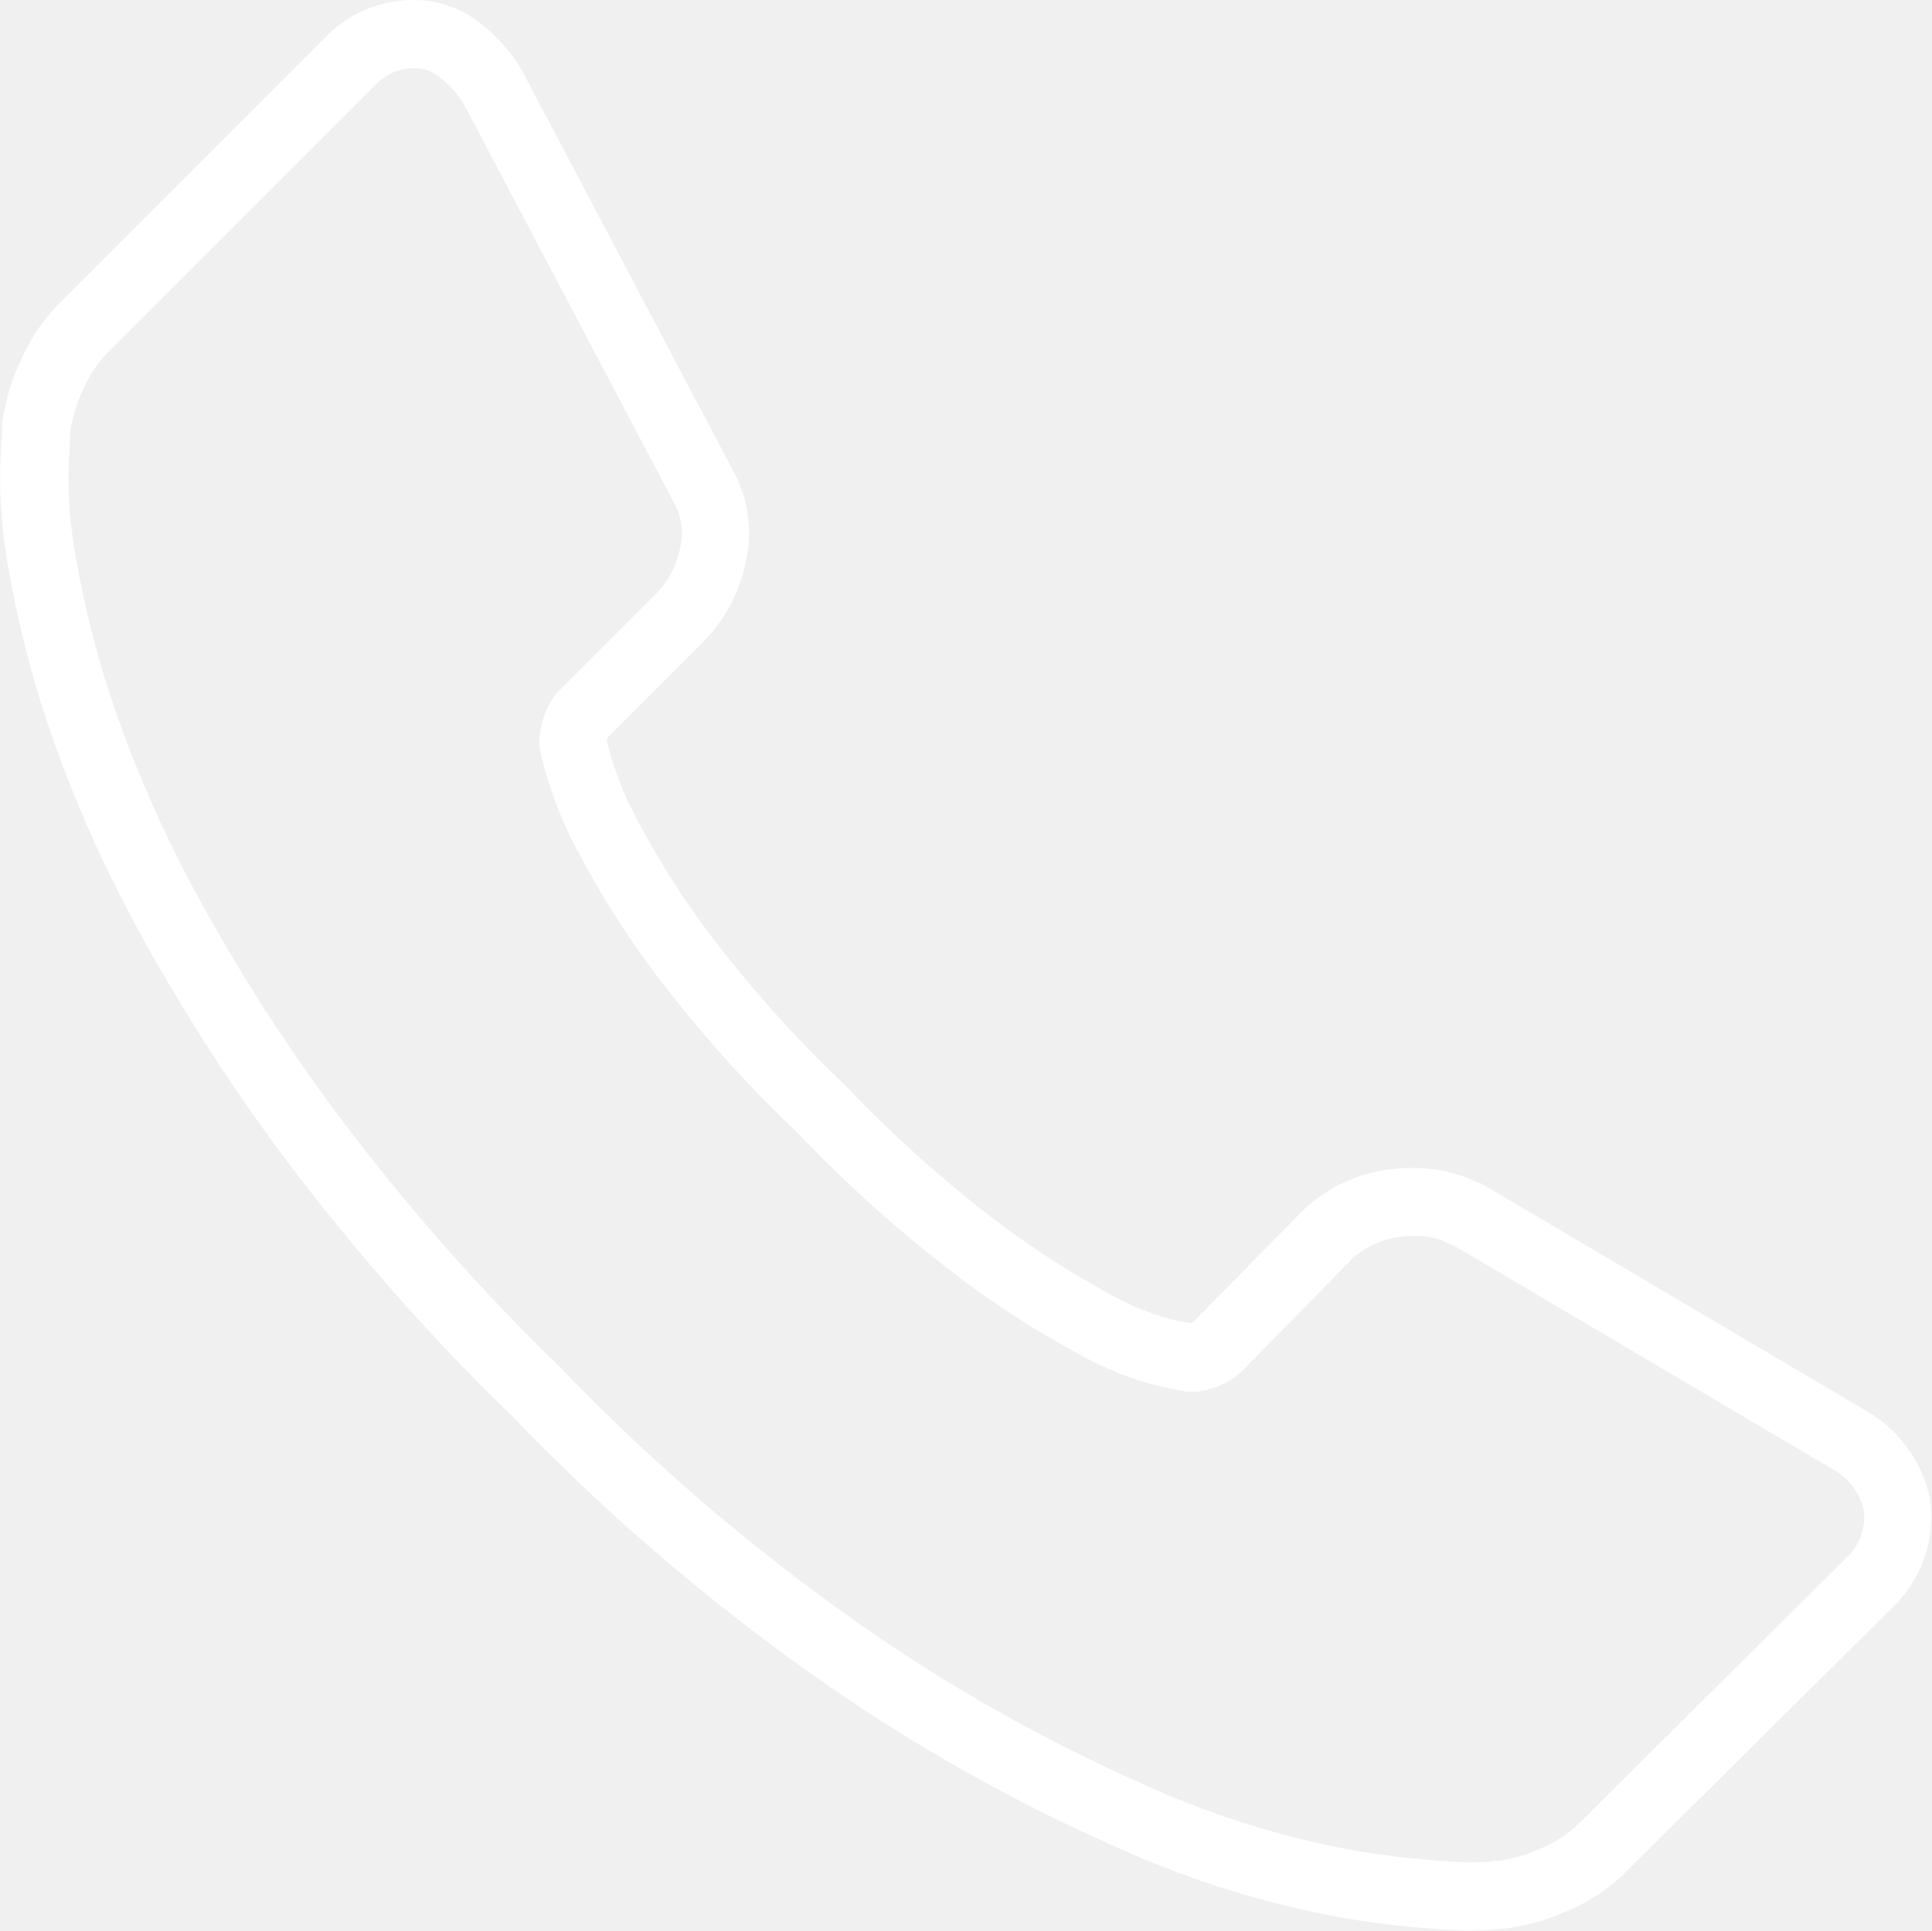
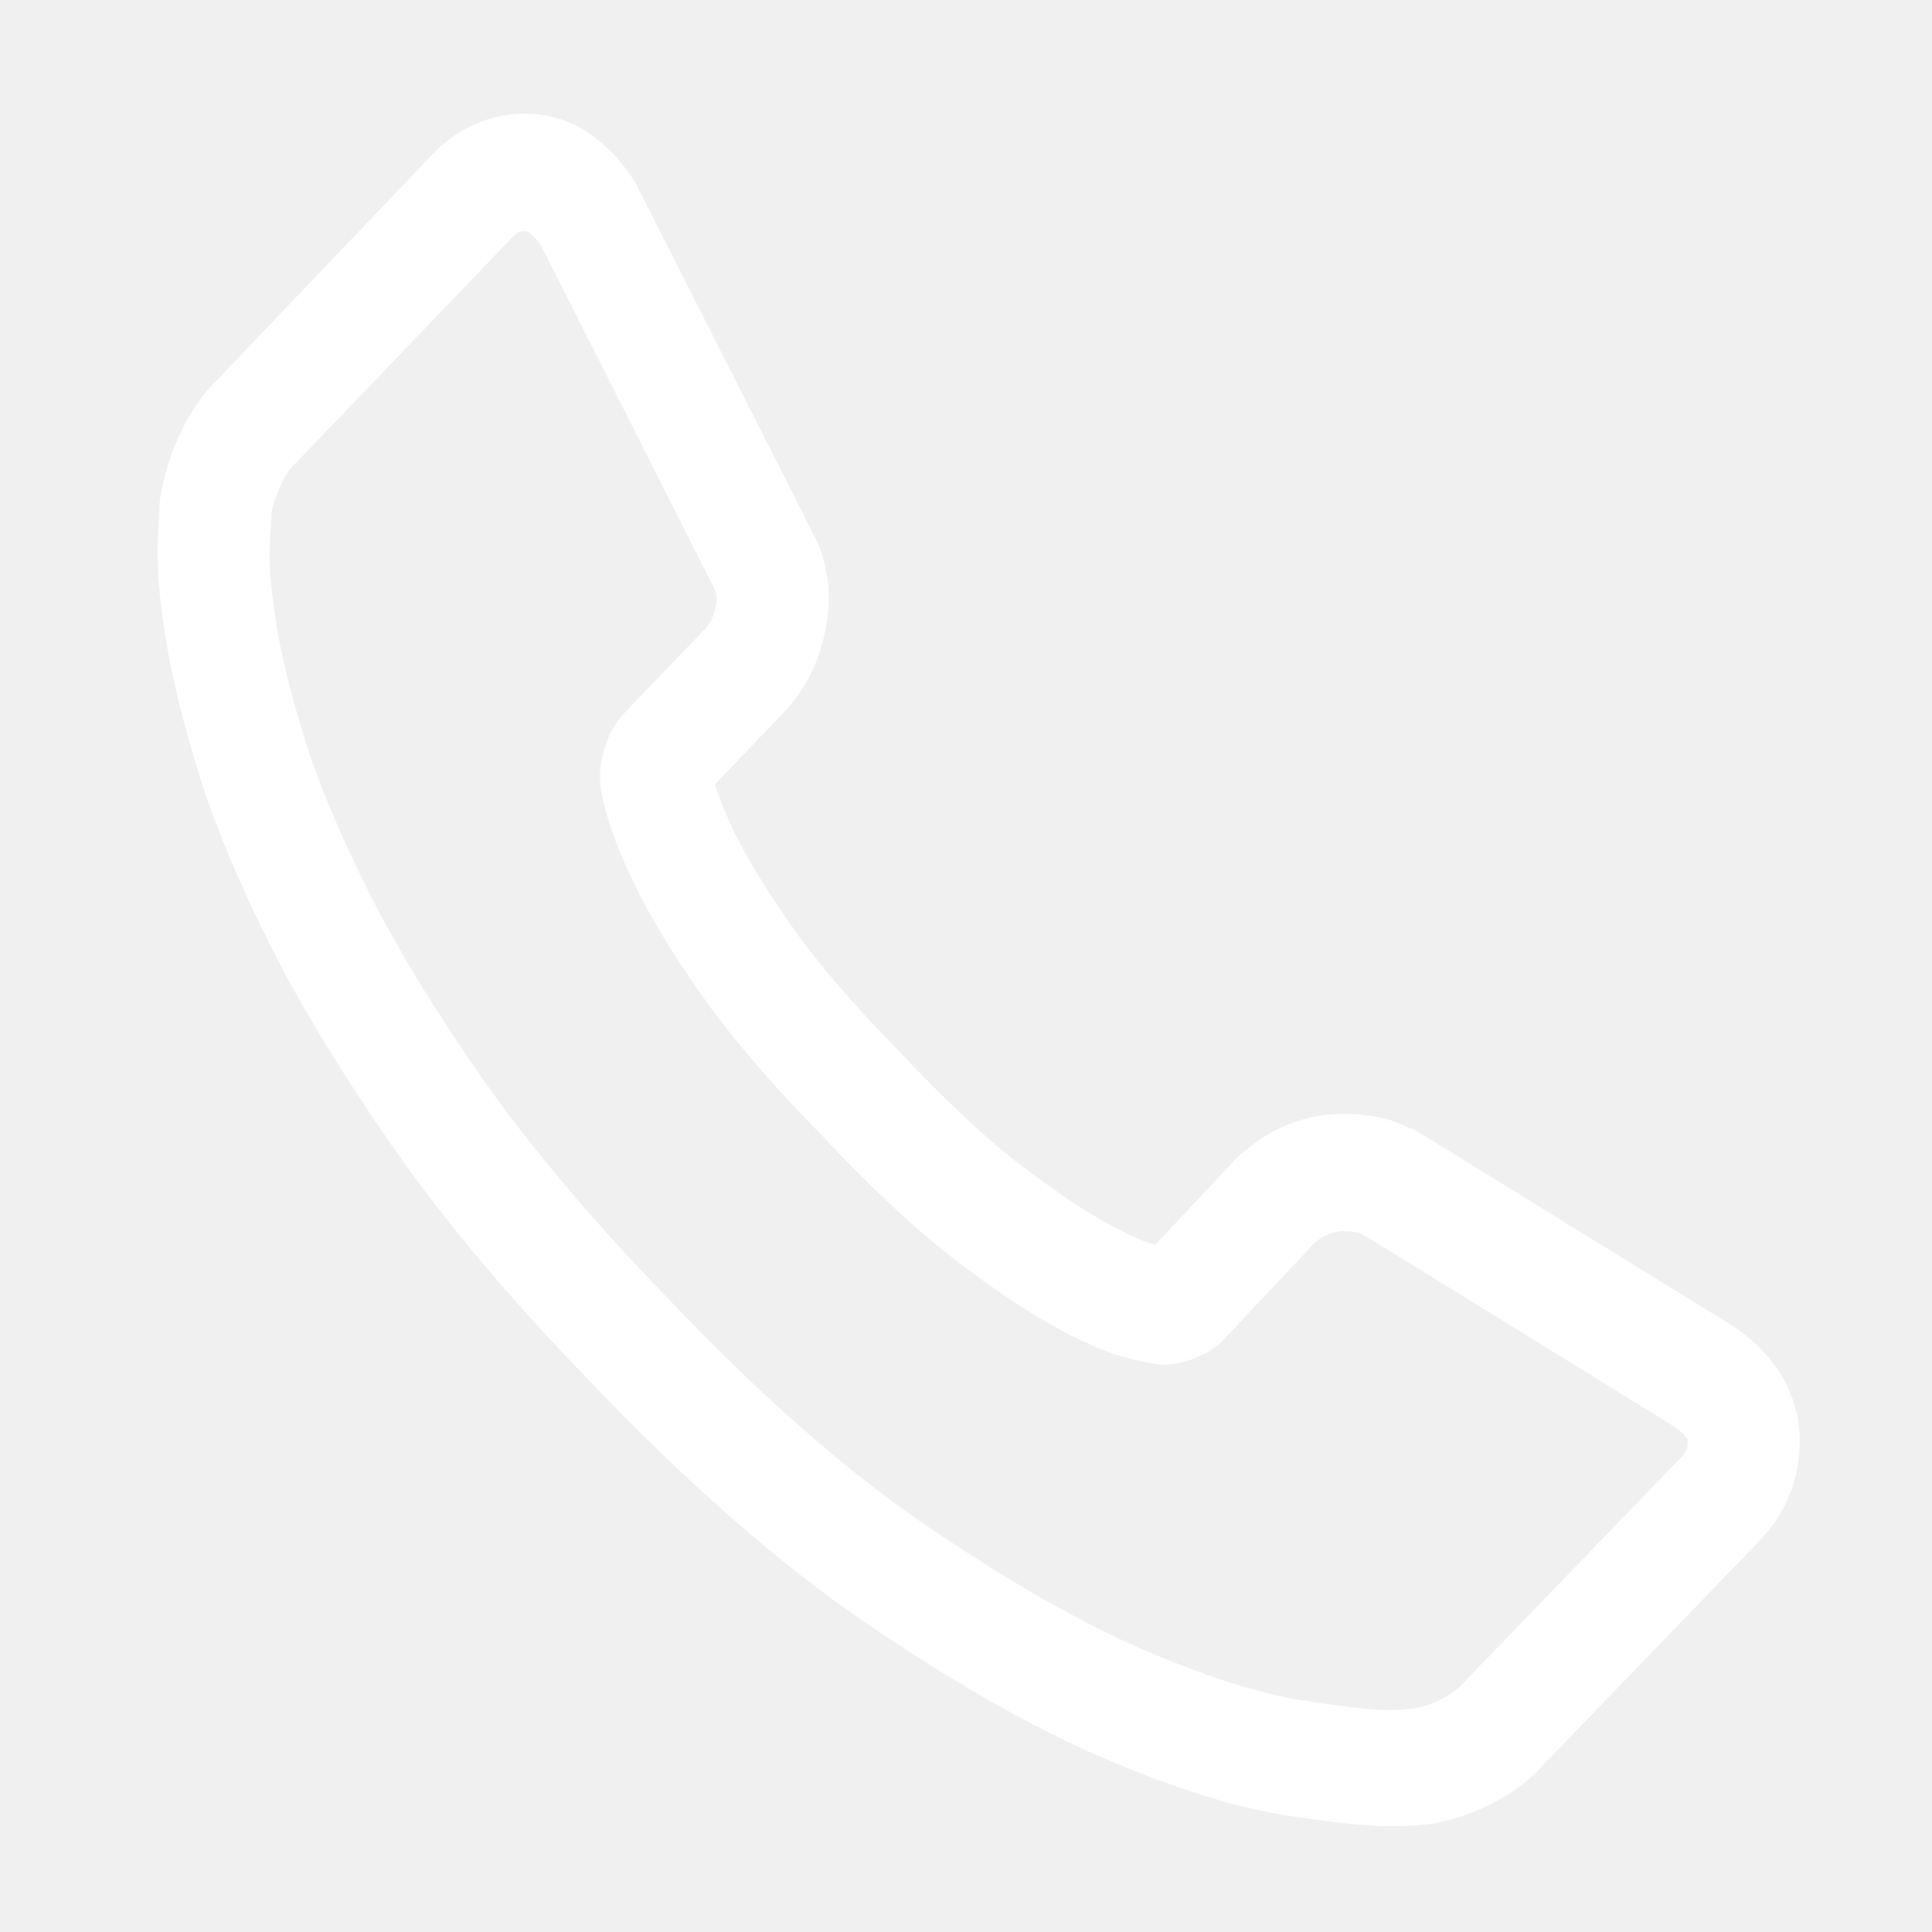
- <svg xmlns="http://www.w3.org/2000/svg" width="28.273" height="28.256" viewBox="0 0 28.273 28.256">
-   <g id="Сгруппировать_100" data-name="Сгруппировать 100" transform="translate(-6098.924 -56.396)">
-     <g id="Сгруппировать_99" data-name="Сгруппировать 99">
-       <g id="Сгруппировать_98" data-name="Сгруппировать 98">
-         <g id="Сгруппировать_97" data-name="Сгруппировать 97">
-           <path id="Контур_429" data-name="Контур 429" d="M6120.391,84.652a13.7,13.7,0,0,1-1.851-.193,14.062,14.062,0,0,1-3.119-.958,25.747,25.747,0,0,1-4.11-2.251,30.681,30.681,0,0,1-4.875-4.109,32.348,32.348,0,0,1-3.4-3.868,27.984,27.984,0,0,1-2.176-3.427,18.834,18.834,0,0,1-1.245-2.879,15.338,15.338,0,0,1-.566-2.242,7.561,7.561,0,0,1-.122-1.534c.018-.322.028-.506.029-.552a.546.546,0,0,1,0-.069,3.278,3.278,0,0,1,.305-.968,2.652,2.652,0,0,1,.6-.833l3.822-3.822a1.76,1.76,0,0,1,1.277-.551,1.556,1.556,0,0,1,.964.319,2.436,2.436,0,0,1,.611.664.208.208,0,0,1,.02.035l3.091,5.861a1.891,1.891,0,0,1,.191,1.346,2.3,2.3,0,0,1-.627,1.173l-1.388,1.389-.007.02c-.005.015-.009.028-.012.038a5,5,0,0,0,.458,1.177,12.368,12.368,0,0,0,1.03,1.626,18.2,18.2,0,0,0,1.994,2.23,18.756,18.756,0,0,0,2.255,2.019,12.967,12.967,0,0,0,1.623,1.042,3.961,3.961,0,0,0,.91.374l.267.053.026-.008.019-.007,1.616-1.646.026-.024a2.265,2.265,0,0,1,1.543-.586,2.088,2.088,0,0,1,.952.2.508.508,0,0,1,.11.045l5.573,3.292a1.944,1.944,0,0,1,.958,1.284l.005.033a1.825,1.825,0,0,1-.545,1.572l-3.842,3.813a2.646,2.646,0,0,1-.814.586,3.325,3.325,0,0,1-.969.3.545.545,0,0,1-.07.005l-.124.012C6120.7,84.645,6120.563,84.652,6120.391,84.652Zm-20.437-21.965c0,.085-.013.271-.029.559a6.678,6.678,0,0,0,.111,1.322,14.373,14.373,0,0,0,.53,2.093,17.872,17.872,0,0,0,1.18,2.722,26.793,26.793,0,0,0,2.1,3.3,31.307,31.307,0,0,0,3.3,3.75,29.731,29.731,0,0,0,4.716,3.98,24.789,24.789,0,0,0,3.946,2.165,13.117,13.117,0,0,0,2.888.893,12.983,12.983,0,0,0,1.7.181c.135,0,.247,0,.331-.012s.125-.012.163-.014a2.312,2.312,0,0,0,.66-.213,1.7,1.7,0,0,0,.527-.376l3.858-3.831a.824.824,0,0,0,.263-.719.938.938,0,0,0-.492-.61l-5.494-3.245a.49.49,0,0,1-.1-.044,1.027,1.027,0,0,0-.523-.1,1.275,1.275,0,0,0-.87.325l-1.633,1.662a.939.939,0,0,1-.383.224.836.836,0,0,1-.447.06l-.36-.072a4.892,4.892,0,0,1-1.167-.463,13.617,13.617,0,0,1-1.757-1.125,19.667,19.667,0,0,1-2.373-2.119,19.182,19.182,0,0,1-2.1-2.351,13.268,13.268,0,0,1-1.111-1.758,5.738,5.738,0,0,1-.564-1.516.6.6,0,0,1-.008-.093,1.174,1.174,0,0,1,.069-.377.94.94,0,0,1,.222-.381l1.414-1.415a1.3,1.3,0,0,0,.356-.674.908.908,0,0,0-.091-.663l-3.087-5.855a1.467,1.467,0,0,0-.357-.384.571.571,0,0,0-.366-.119.778.778,0,0,0-.572.258l-3.84,3.84a1.725,1.725,0,0,0-.394.542A2.347,2.347,0,0,0,6099.954,62.687Zm7.886,4.481Z" fill="#fff" />
-         </g>
-       </g>
-     </g>
-   </g>
+ <svg xmlns="http://www.w3.org/2000/svg" version="1.1" id="Layer_1" x="0px" y="0px" viewBox="0 0 40 40" style="enable-background:new 0 0 40 40;" xml:space="preserve">
+   <style type="text/css">
+ 	.st0{fill:#FFFFFF;}
+ </style>
+   <path class="st0" d="M37.23,29.39c-0.16-0.81-0.62-1.46-1.39-1.96l-6.47-3.99c-0.08-0.05-0.16-0.09-0.16-0.07  c-0.38-0.2-0.84-0.31-1.37-0.31c-0.83,0-1.56,0.29-2.24,0.92l-1.68,1.79l-0.03-0.01c-0.06-0.01-0.31-0.08-0.91-0.4  c-0.47-0.25-1.08-0.66-1.81-1.21c-0.73-0.55-1.59-1.36-2.56-2.39c-0.97-0.99-1.73-1.88-2.25-2.63c-0.52-0.75-0.91-1.39-1.15-1.89  c-0.18-0.37-0.32-0.71-0.41-1l1.41-1.47c0.45-0.47,0.75-1.05,0.88-1.73c0.15-0.73,0.05-1.44-0.28-2.04l-3.64-7.19  c-0.23-0.38-0.52-0.71-0.85-0.96c-0.98-0.77-2.43-0.64-3.36,0.34L4.56,7.8C4.22,8.12,3.94,8.52,3.72,9  c-0.21,0.45-0.34,0.9-0.41,1.35L3.3,10.51c0,0.05-0.01,0.27-0.03,0.65c-0.03,0.52,0.02,1.17,0.15,1.99  c0.12,0.79,0.35,1.74,0.68,2.81c0.33,1.08,0.83,2.28,1.48,3.58c0.65,1.3,1.52,2.72,2.57,4.23c1.06,1.52,2.41,3.12,4,4.76  c2.02,2.13,3.96,3.83,5.76,5.06c1.8,1.23,3.44,2.16,4.87,2.78c1.46,0.63,2.72,1.03,3.76,1.2c1.01,0.16,1.75,0.24,2.24,0.24  c0.22,0,0.4-0.01,0.55-0.02l0.25-0.02c0.43-0.06,0.87-0.21,1.29-0.42c0.45-0.23,0.84-0.52,1.1-0.83l4.46-4.62  C37.07,31.23,37.36,30.37,37.23,29.39z M5.59,11.29l0.03-0.65c0.03-0.19,0.1-0.39,0.19-0.59C5.9,9.85,6,9.7,6.15,9.56l4.46-4.65  c0.12-0.12,0.18-0.14,0.33-0.11c0.1,0.08,0.2,0.19,0.25,0.26l3.59,7.11c0.05,0.1,0.08,0.2,0.04,0.38c-0.04,0.21-0.12,0.38-0.26,0.51  l-1.64,1.71c-0.17,0.18-0.31,0.41-0.39,0.69c-0.08,0.23-0.11,0.45-0.11,0.65l0.02,0.23c0.11,0.6,0.35,1.28,0.71,1.99  c0.29,0.61,0.74,1.36,1.34,2.22c0.6,0.86,1.44,1.85,2.49,2.92c1.04,1.11,1.99,2,2.83,2.64c0.84,0.64,1.54,1.1,2.12,1.41  c0.63,0.34,1.11,0.53,1.51,0.62l0.42,0.09c0.31,0.06,0.58-0.01,0.82-0.09c0.27-0.1,0.49-0.23,0.67-0.42l1.86-1.98  c0.19-0.17,0.38-0.25,0.63-0.25c0.22,0,0.31,0.04,0.31,0.04c0.05,0.03,0.11,0.06,0.17,0.09l6.32,3.9c0.26,0.17,0.3,0.29,0.3,0.29  c0.01,0.13,0,0.23-0.14,0.37l-4.51,4.67c-0.1,0.12-0.25,0.22-0.43,0.32c-0.21,0.11-0.41,0.17-0.56,0.2l-0.2,0.02  c-0.24,0.02-0.52,0.07-2.22-0.2c-0.85-0.14-1.94-0.49-3.22-1.04c-1.3-0.56-2.81-1.43-4.49-2.57c-1.67-1.14-3.48-2.73-5.39-4.75  c-1.51-1.56-2.78-3.06-3.77-4.47c-0.99-1.42-1.8-2.74-2.39-3.92c-0.59-1.18-1.04-2.26-1.33-3.2c-0.29-0.95-0.49-1.77-0.59-2.45  C5.58,11.96,5.57,11.52,5.59,11.29z" />
</svg>
